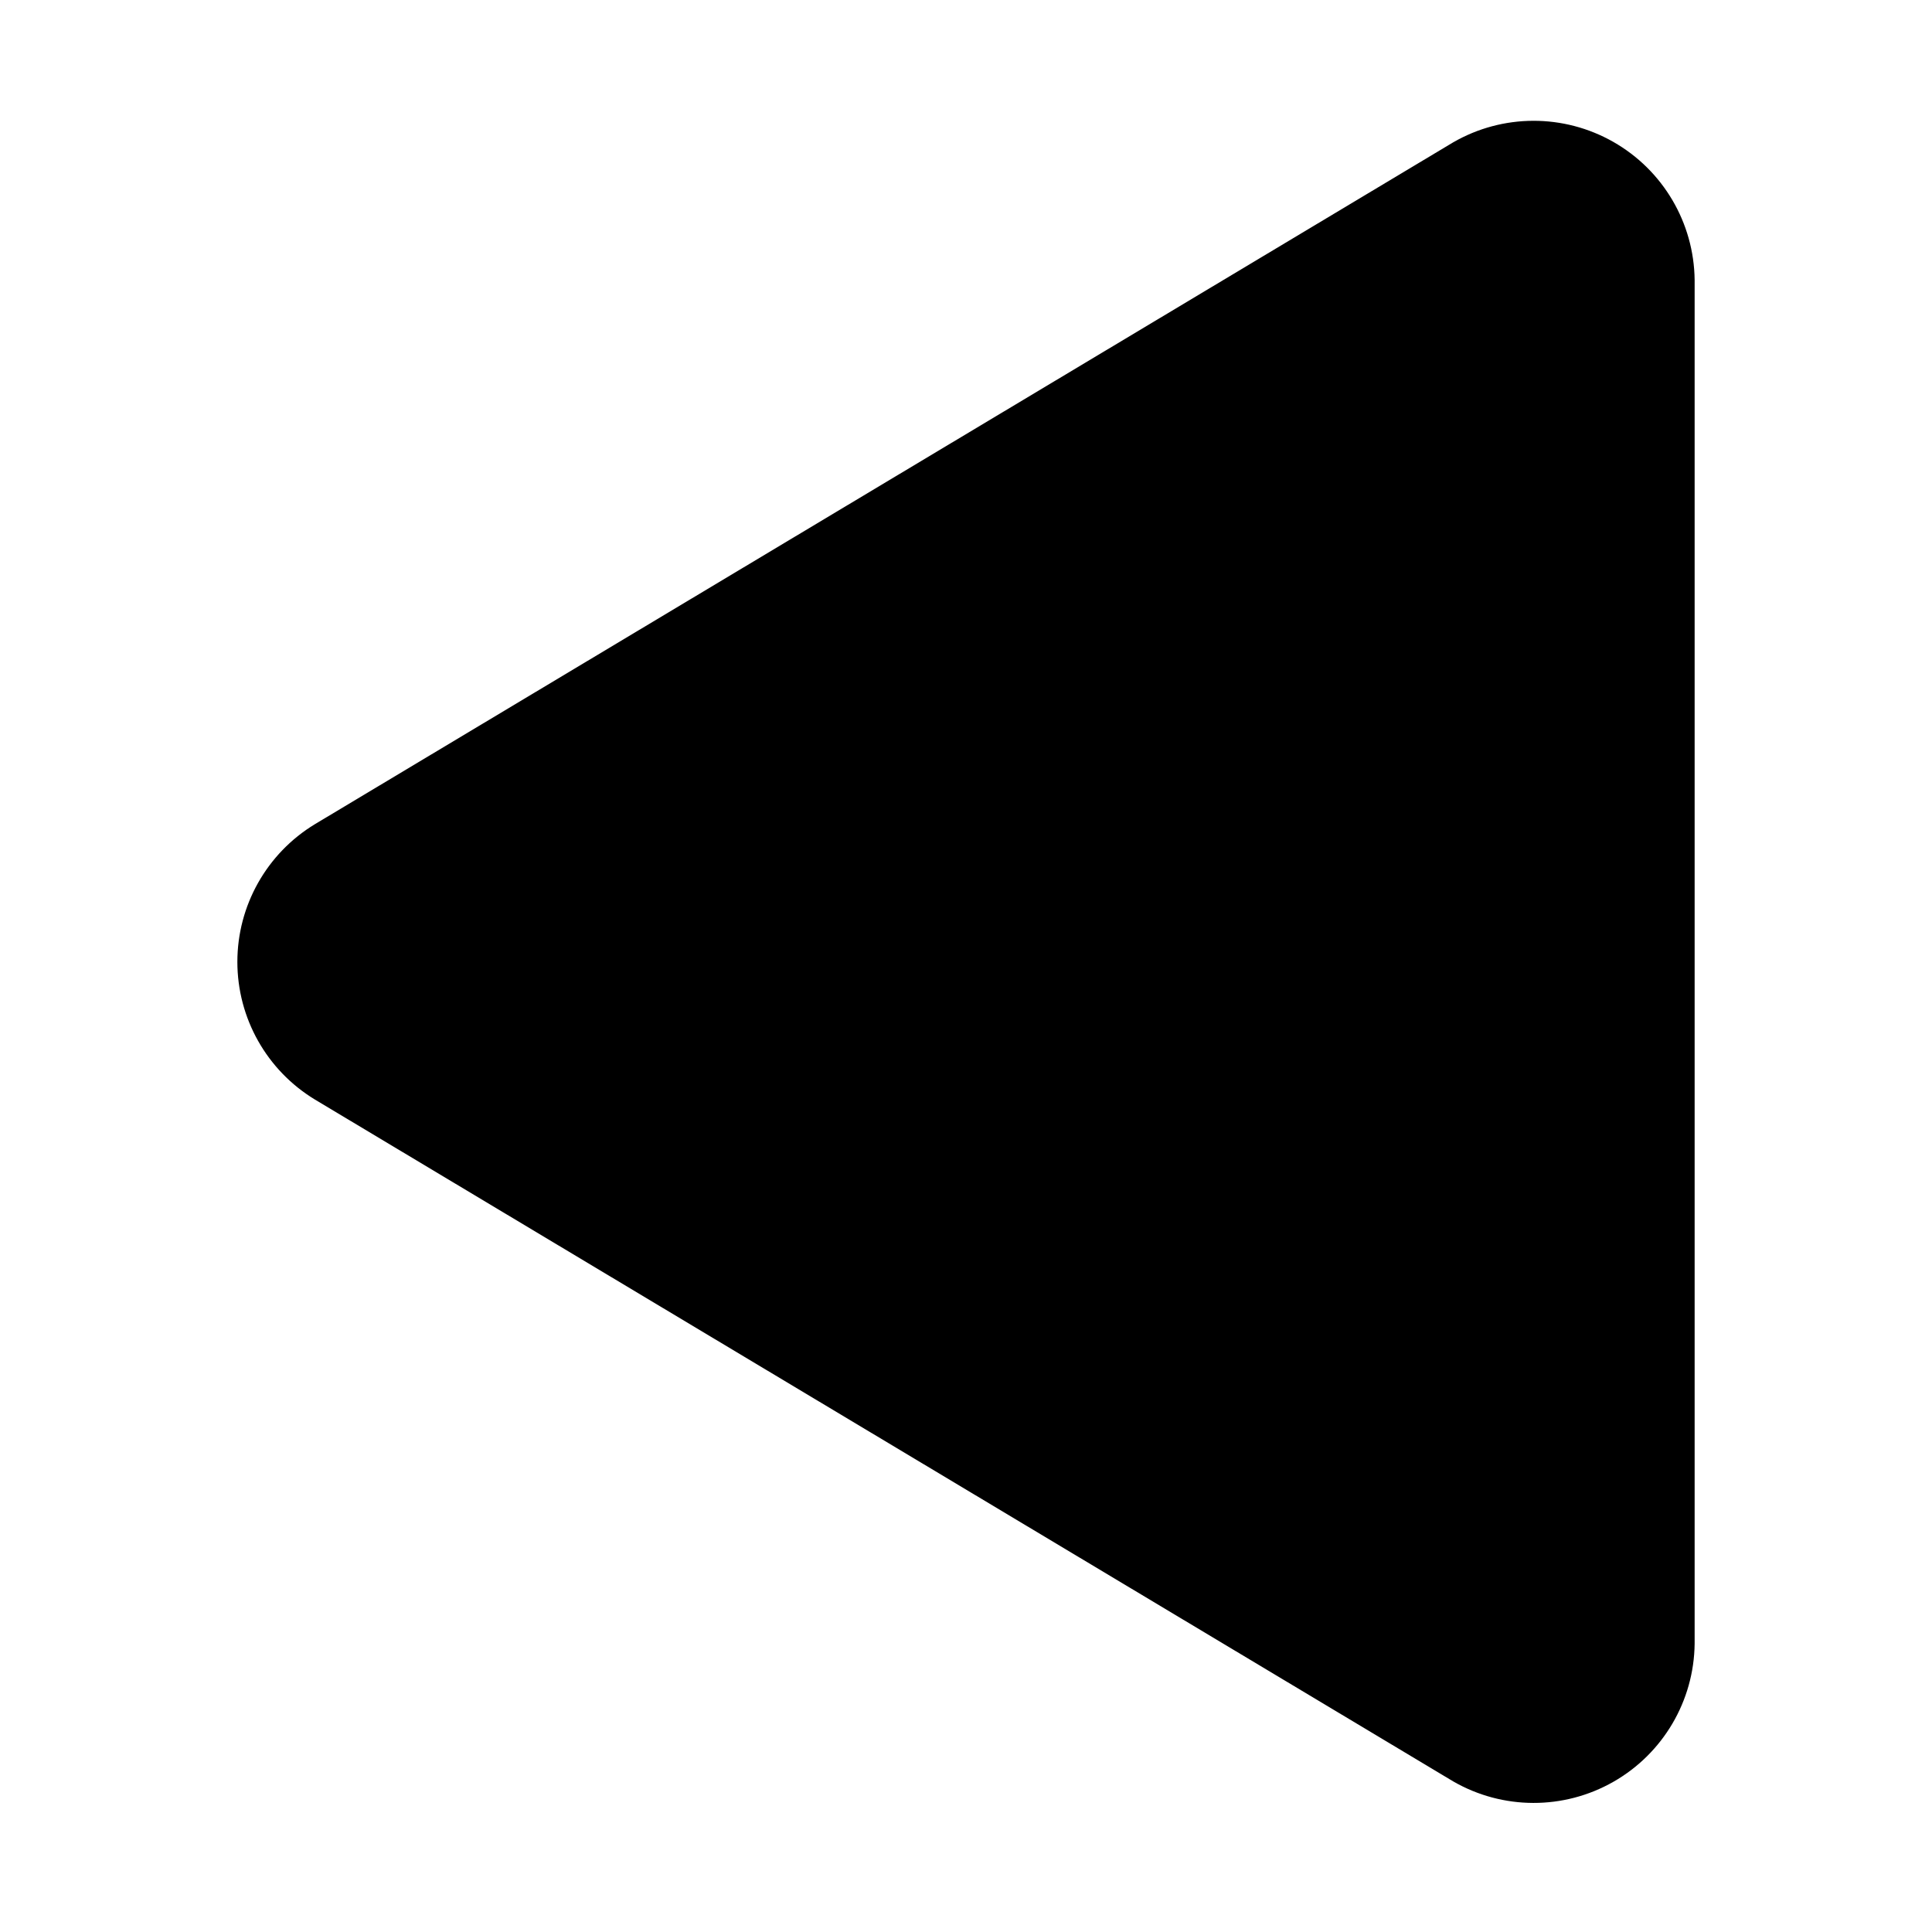
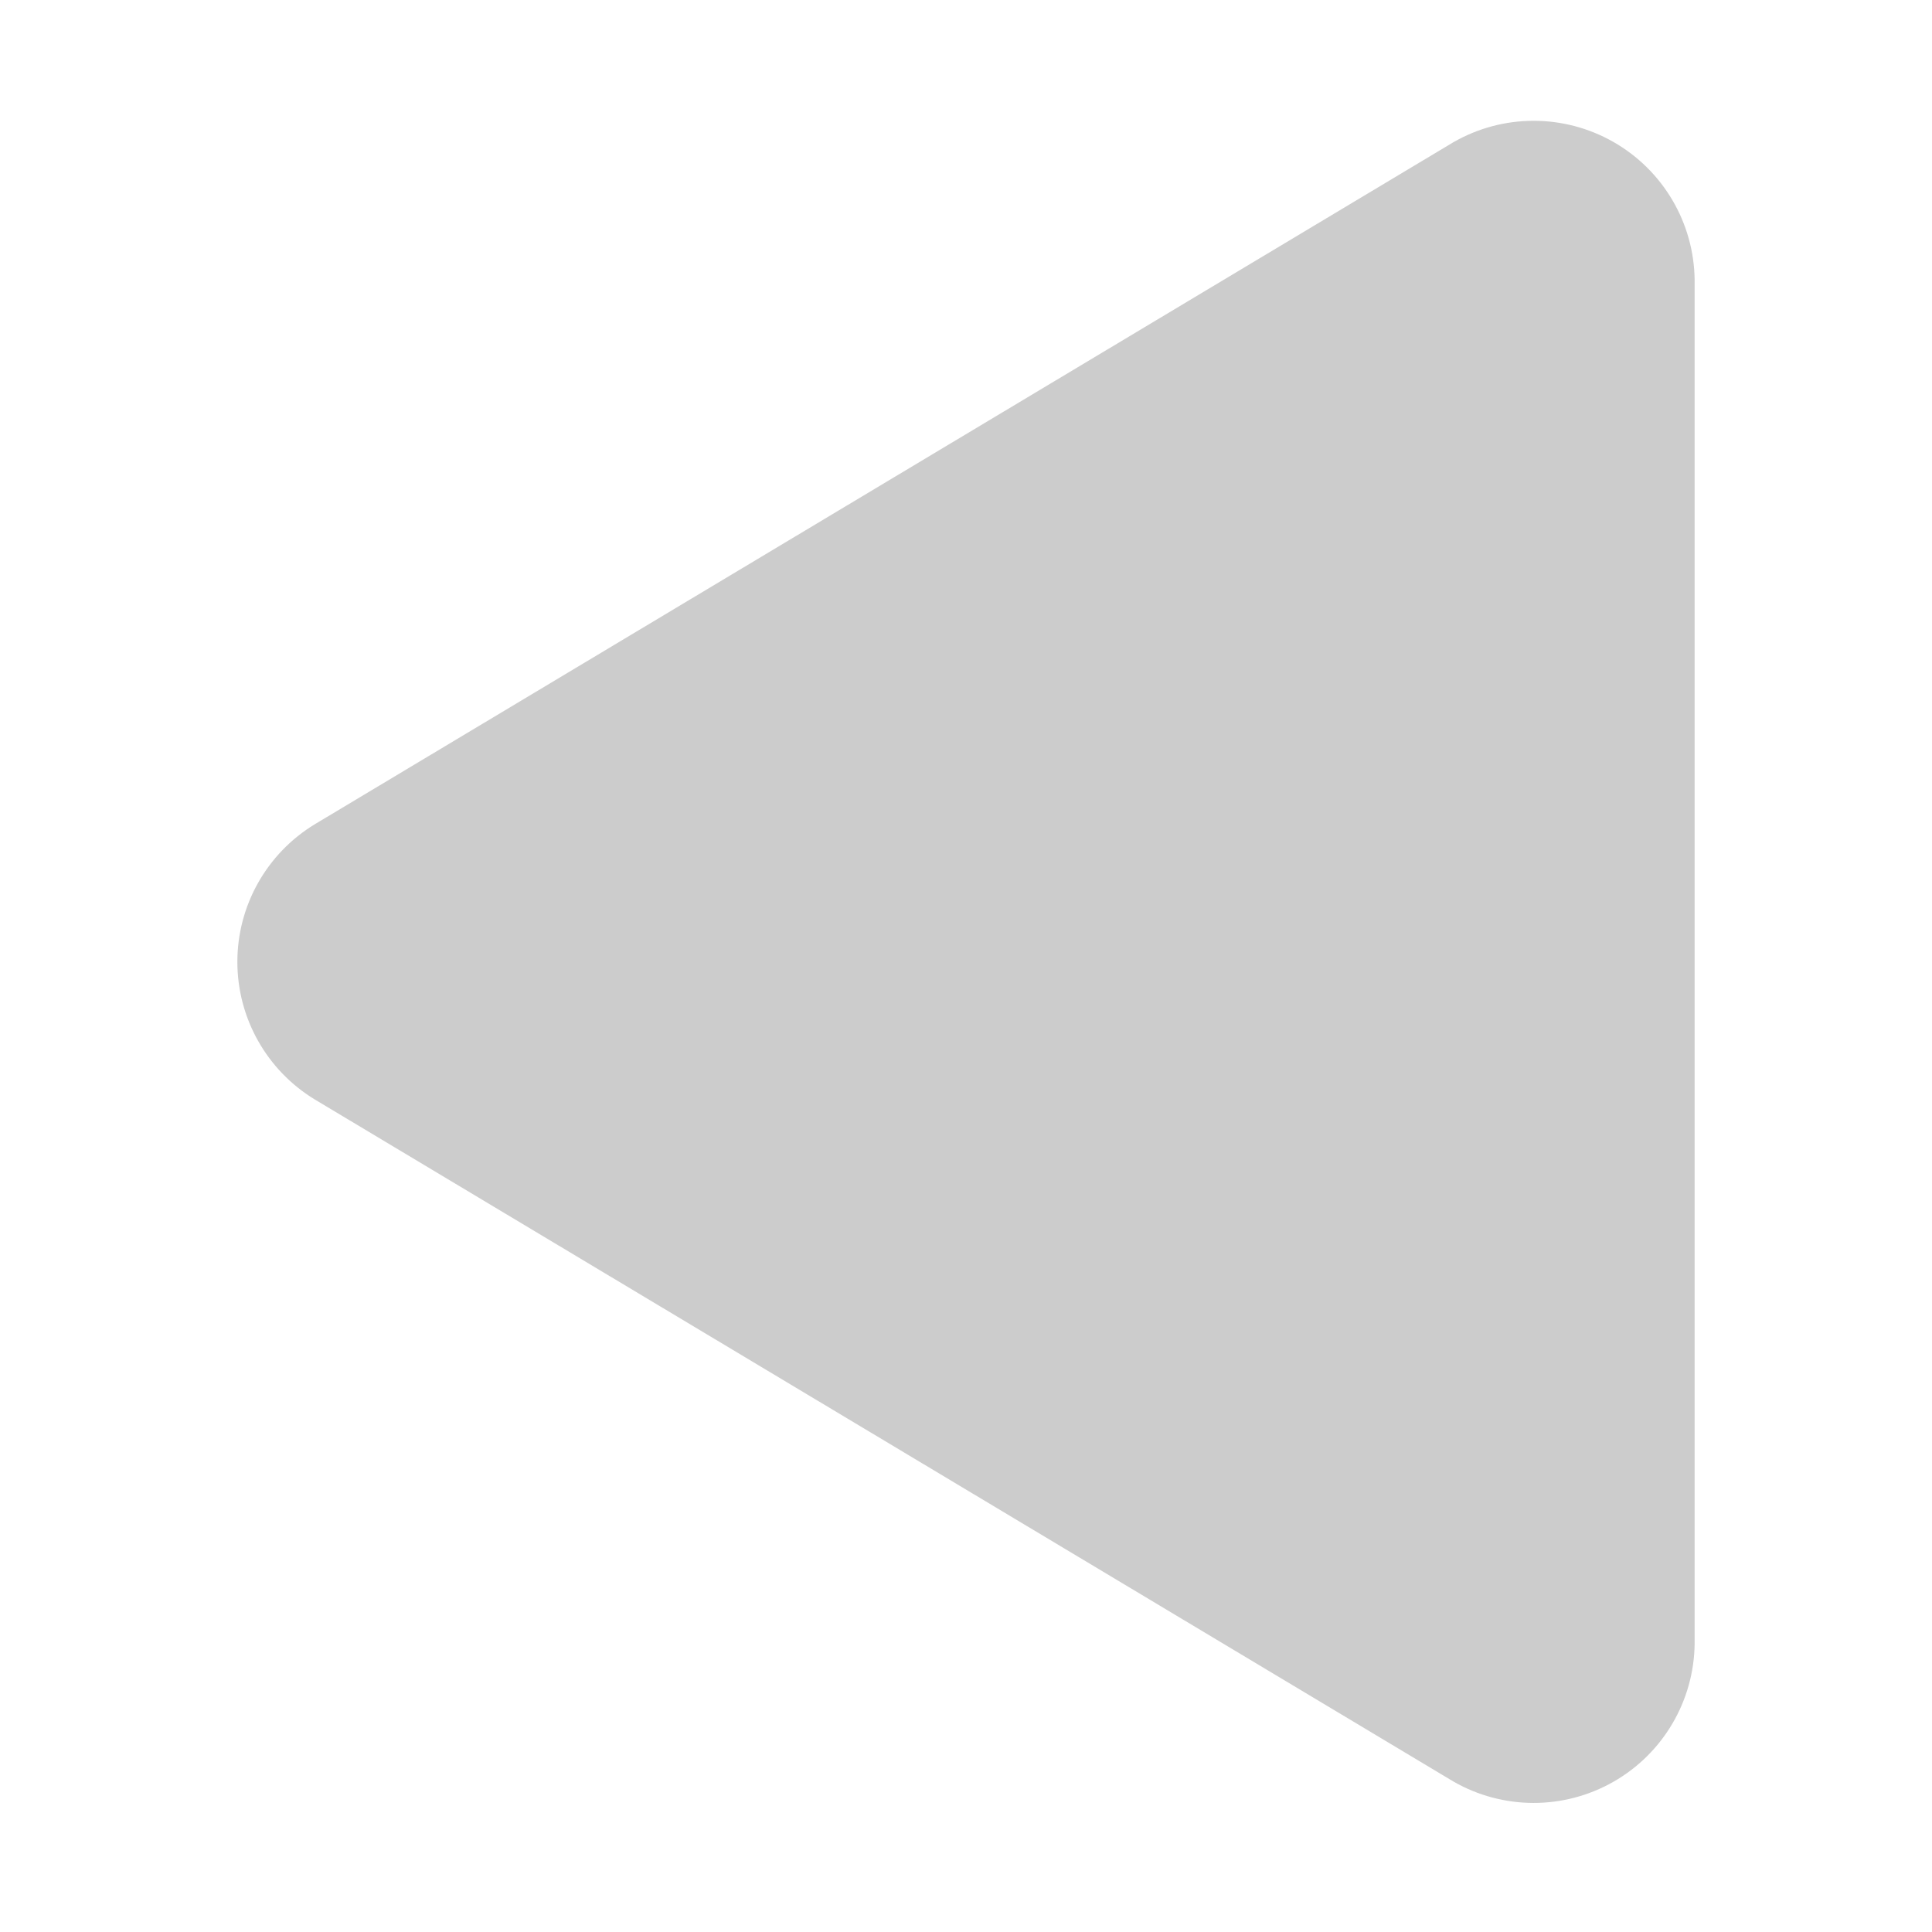
<svg xmlns="http://www.w3.org/2000/svg" width="24" height="24">
  <g>
    <rect fill="none" id="canvas_background" height="402" width="582" y="-1" x="-1" />
  </g>
  <g>
-     <path transform="rotate(270 12,11.94863) " id="svg_1" d="m10.29,3.86l-8.47,14.14a2,2 0 0 0 1.71,3l16.94,0a2,2 0 0 0 1.71,-3l-8.47,-14.14a2,2 0 0 0 -3.42,0z" />
+     <path fill="#ccc" transform="rotate(270 12,11.94863) " id="svg_1" d="m10.29,3.86l-8.47,14.14a2,2 0 0 0 1.71,3l16.94,0a2,2 0 0 0 1.71,-3l-8.47,-14.14a2,2 0 0 0 -3.42,0z" />
  </g>
</svg>
